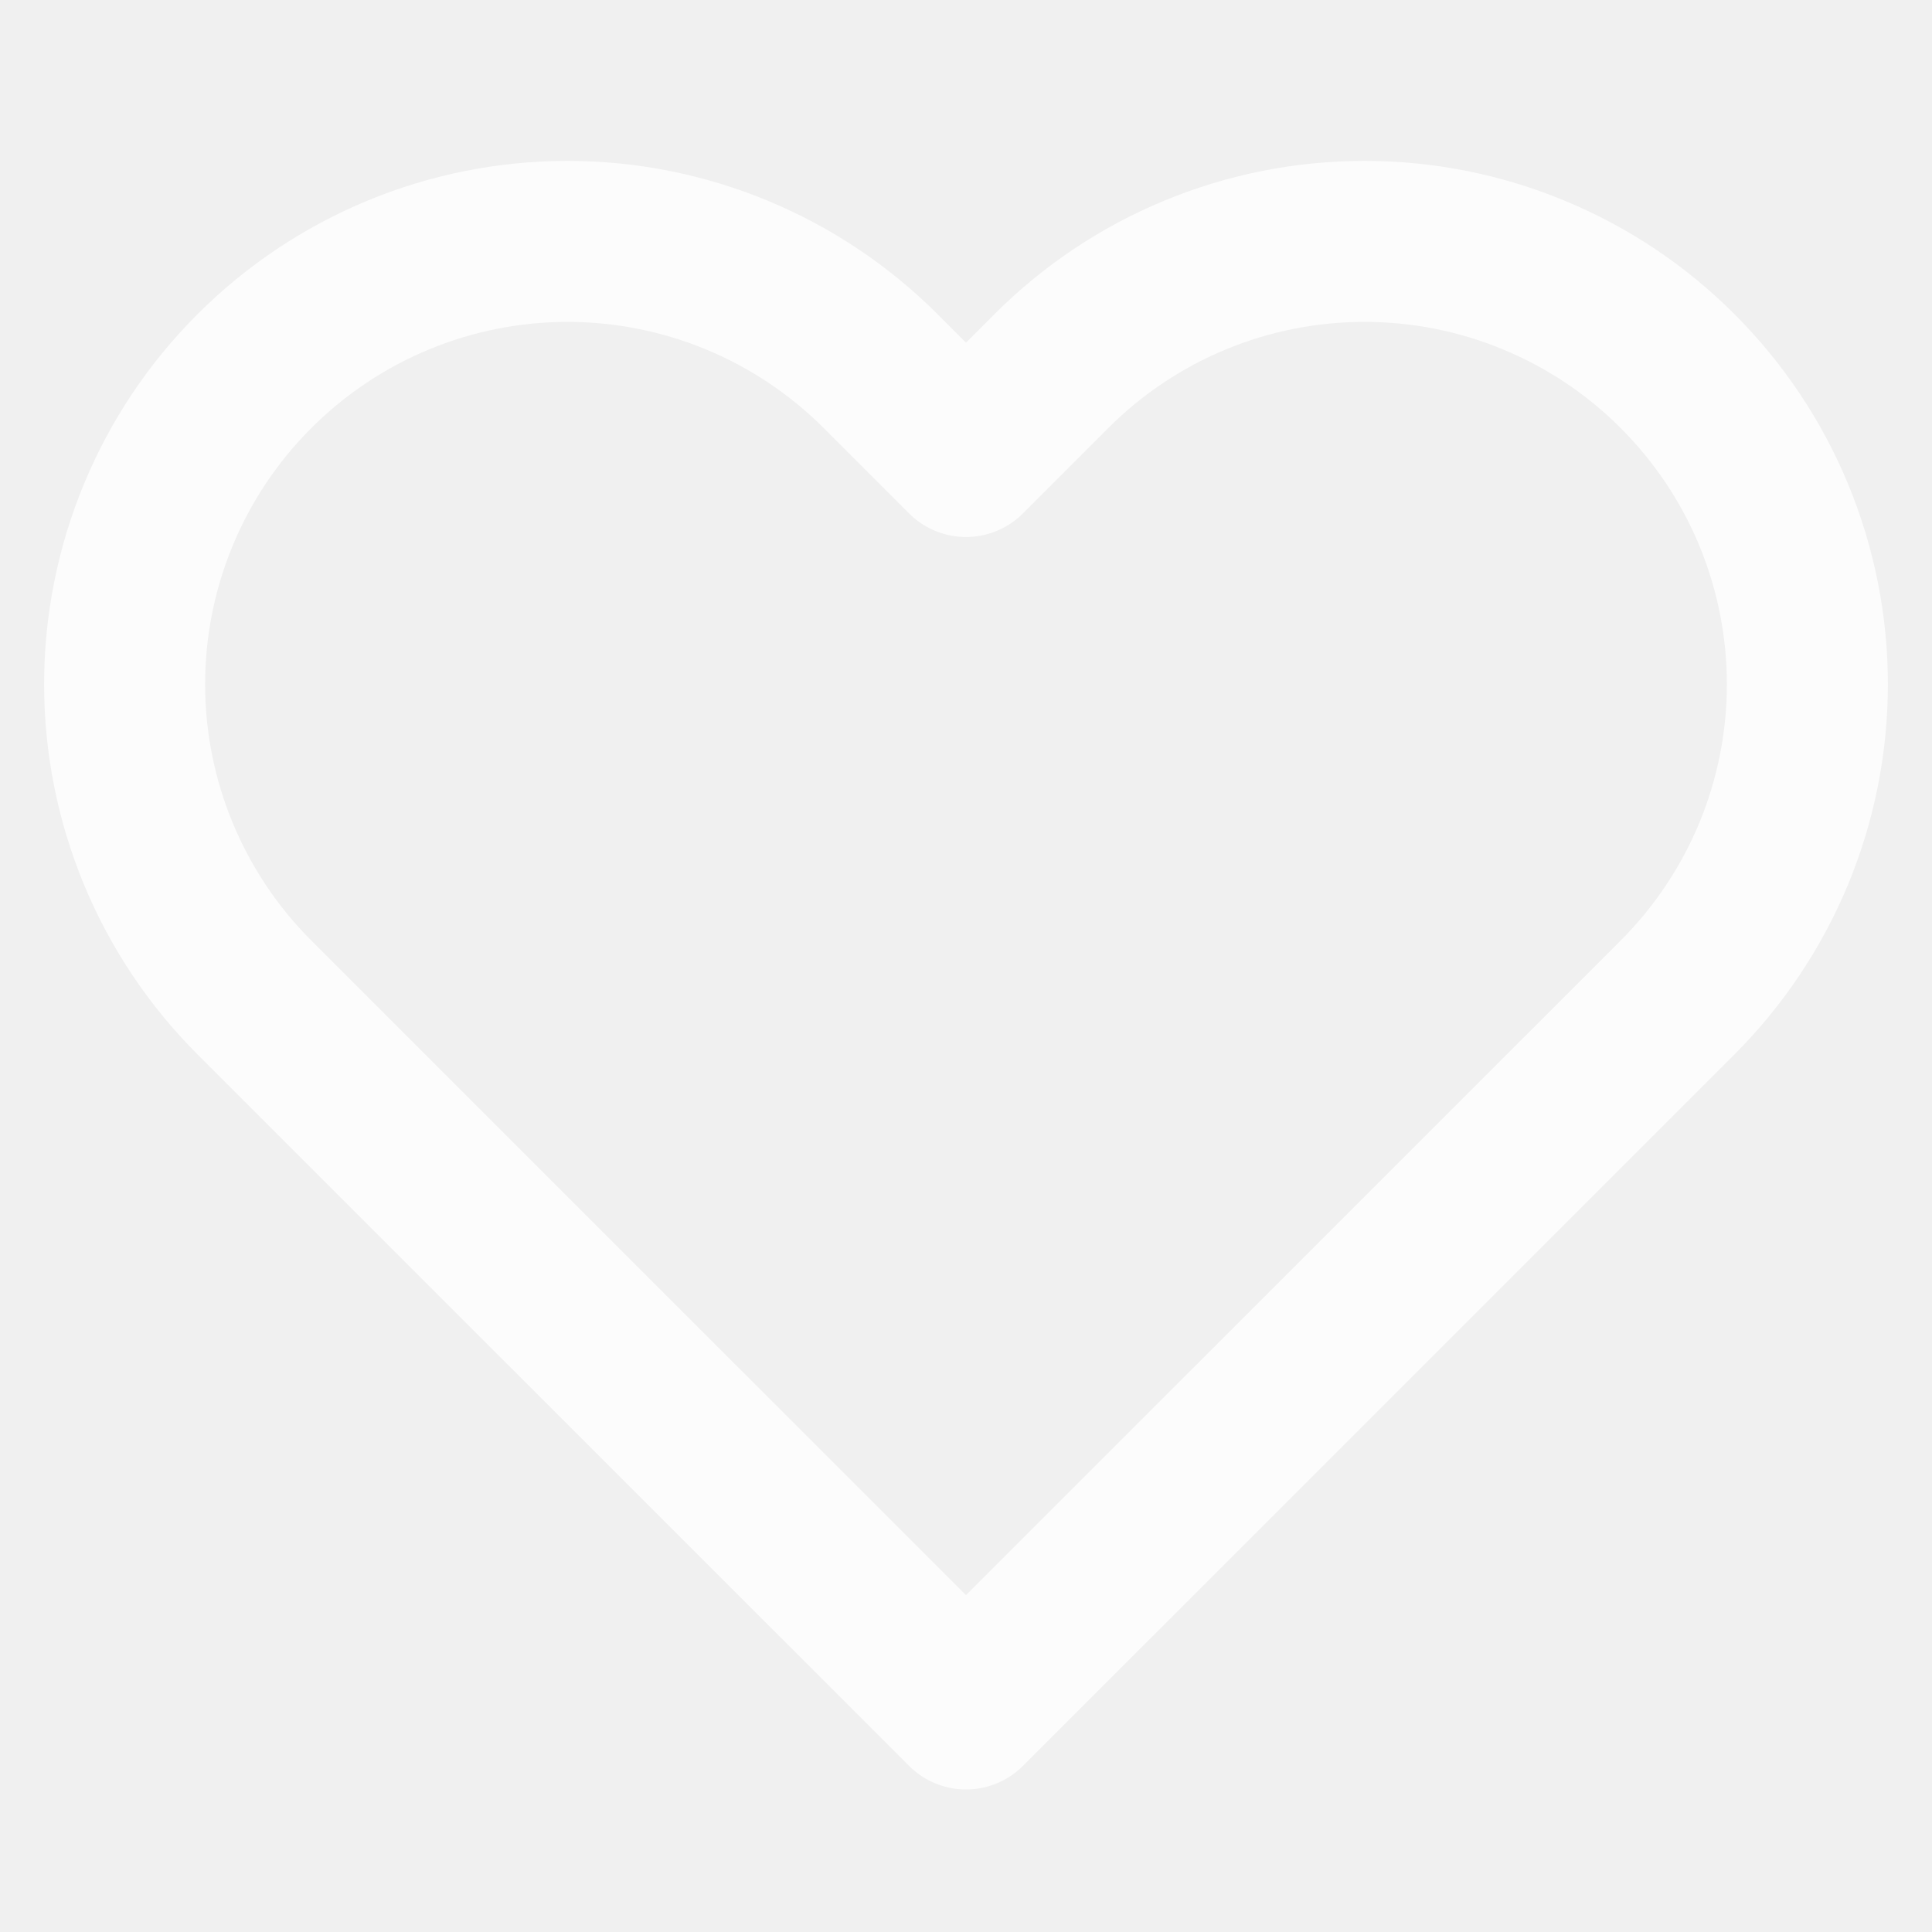
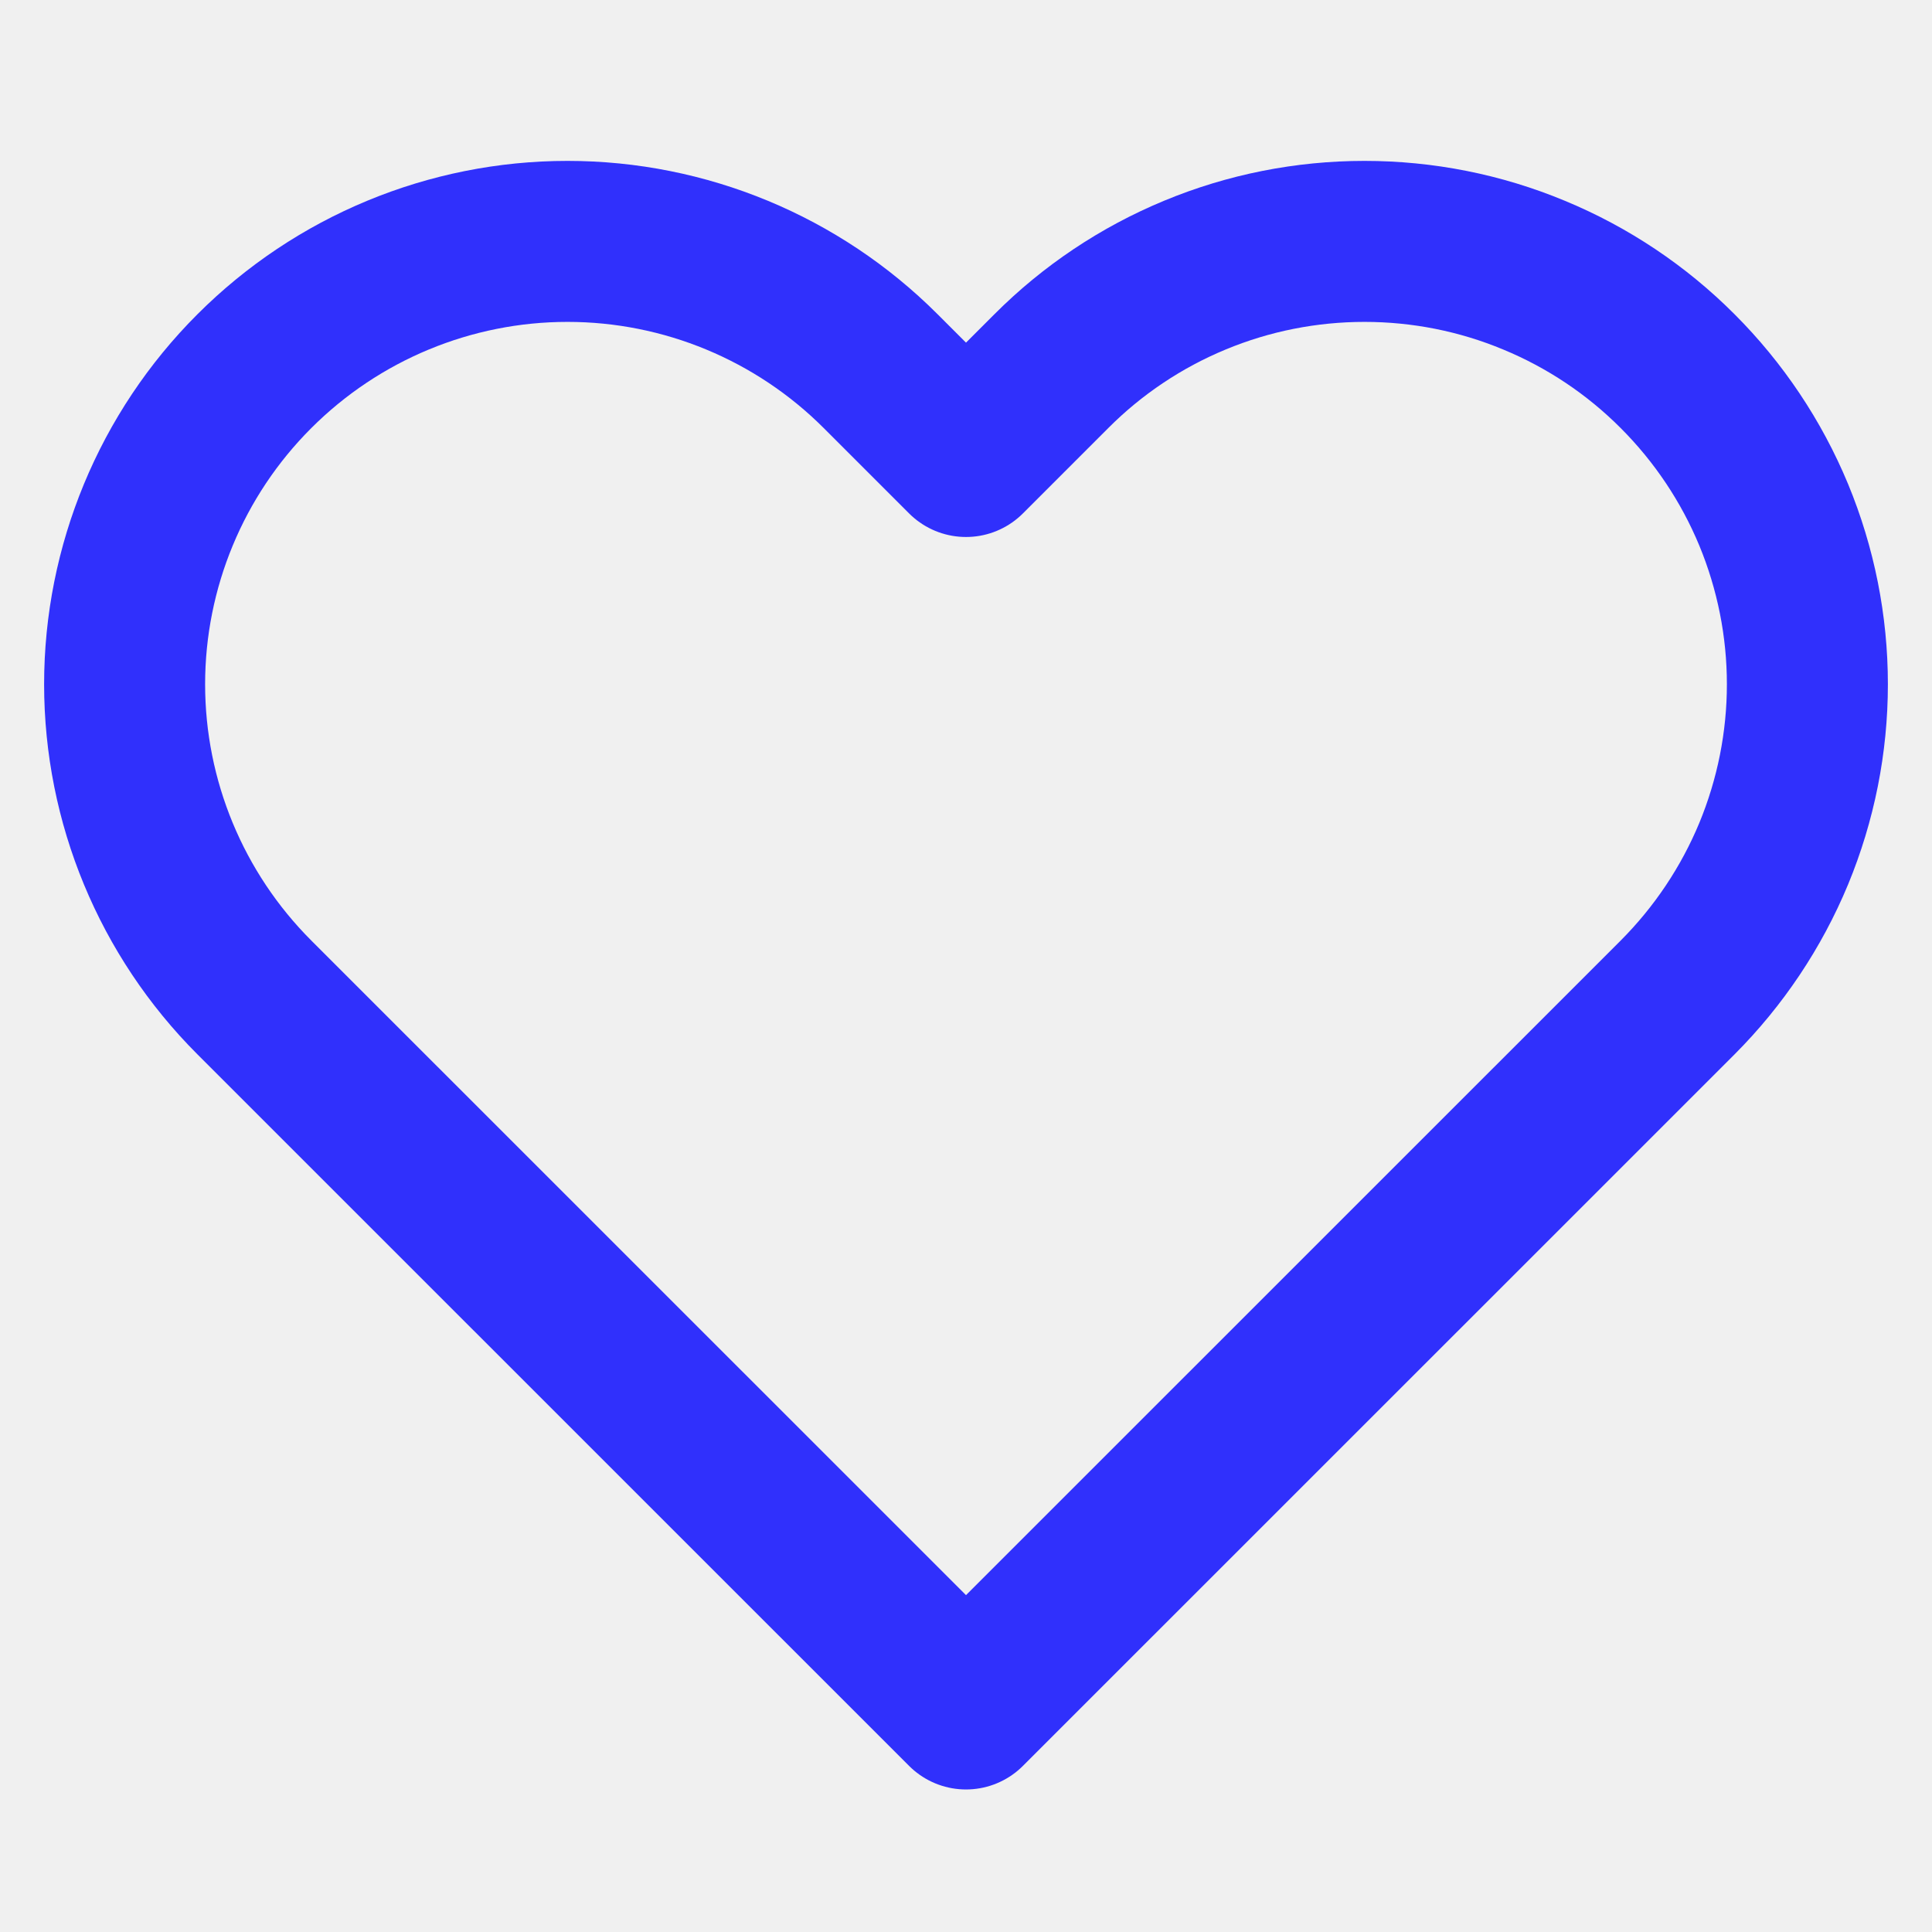
<svg xmlns="http://www.w3.org/2000/svg" width="18" height="18" viewBox="0 0 18 18" fill="none">
-   <path d="M15.63 3.458C15.247 3.074 14.792 2.77 14.291 2.563C13.791 2.355 13.254 2.249 12.713 2.249C12.171 2.249 11.634 2.355 11.133 2.563C10.633 2.77 10.178 3.074 9.795 3.458L9 4.253L8.205 3.458C7.431 2.684 6.382 2.249 5.287 2.249C4.193 2.249 3.144 2.684 2.37 3.458C1.596 4.231 1.161 5.281 1.161 6.375C1.161 7.469 1.596 8.519 2.37 9.293L3.165 10.088L9 15.922L14.835 10.088L15.63 9.293C16.013 8.909 16.317 8.455 16.525 7.954C16.732 7.453 16.839 6.917 16.839 6.375C16.839 5.833 16.732 5.297 16.525 4.796C16.317 4.295 16.013 3.841 15.63 3.458Z" stroke="white" stroke-opacity="0.8" stroke-width="1.5" stroke-linecap="round" stroke-linejoin="round" />
+   <path d="M15.63 3.458C15.247 3.074 14.792 2.77 14.291 2.563C13.791 2.355 13.254 2.249 12.713 2.249C12.171 2.249 11.634 2.355 11.133 2.563C10.633 2.77 10.178 3.074 9.795 3.458L9 4.253L8.205 3.458C7.431 2.684 6.382 2.249 5.287 2.249C4.193 2.249 3.144 2.684 2.37 3.458C1.596 4.231 1.161 5.281 1.161 6.375C1.161 7.469 1.596 8.519 2.37 9.293L3.165 10.088L9 15.922L14.835 10.088L15.63 9.293C16.013 8.909 16.317 8.455 16.525 7.954C16.732 7.453 16.839 6.917 16.839 6.375C16.839 5.833 16.732 5.297 16.525 4.796C16.317 4.295 16.013 3.841 15.63 3.458Z" stroke="blue" stroke-opacity="0.8" stroke-width="1.5" stroke-linecap="round" stroke-linejoin="round" />
</svg>
